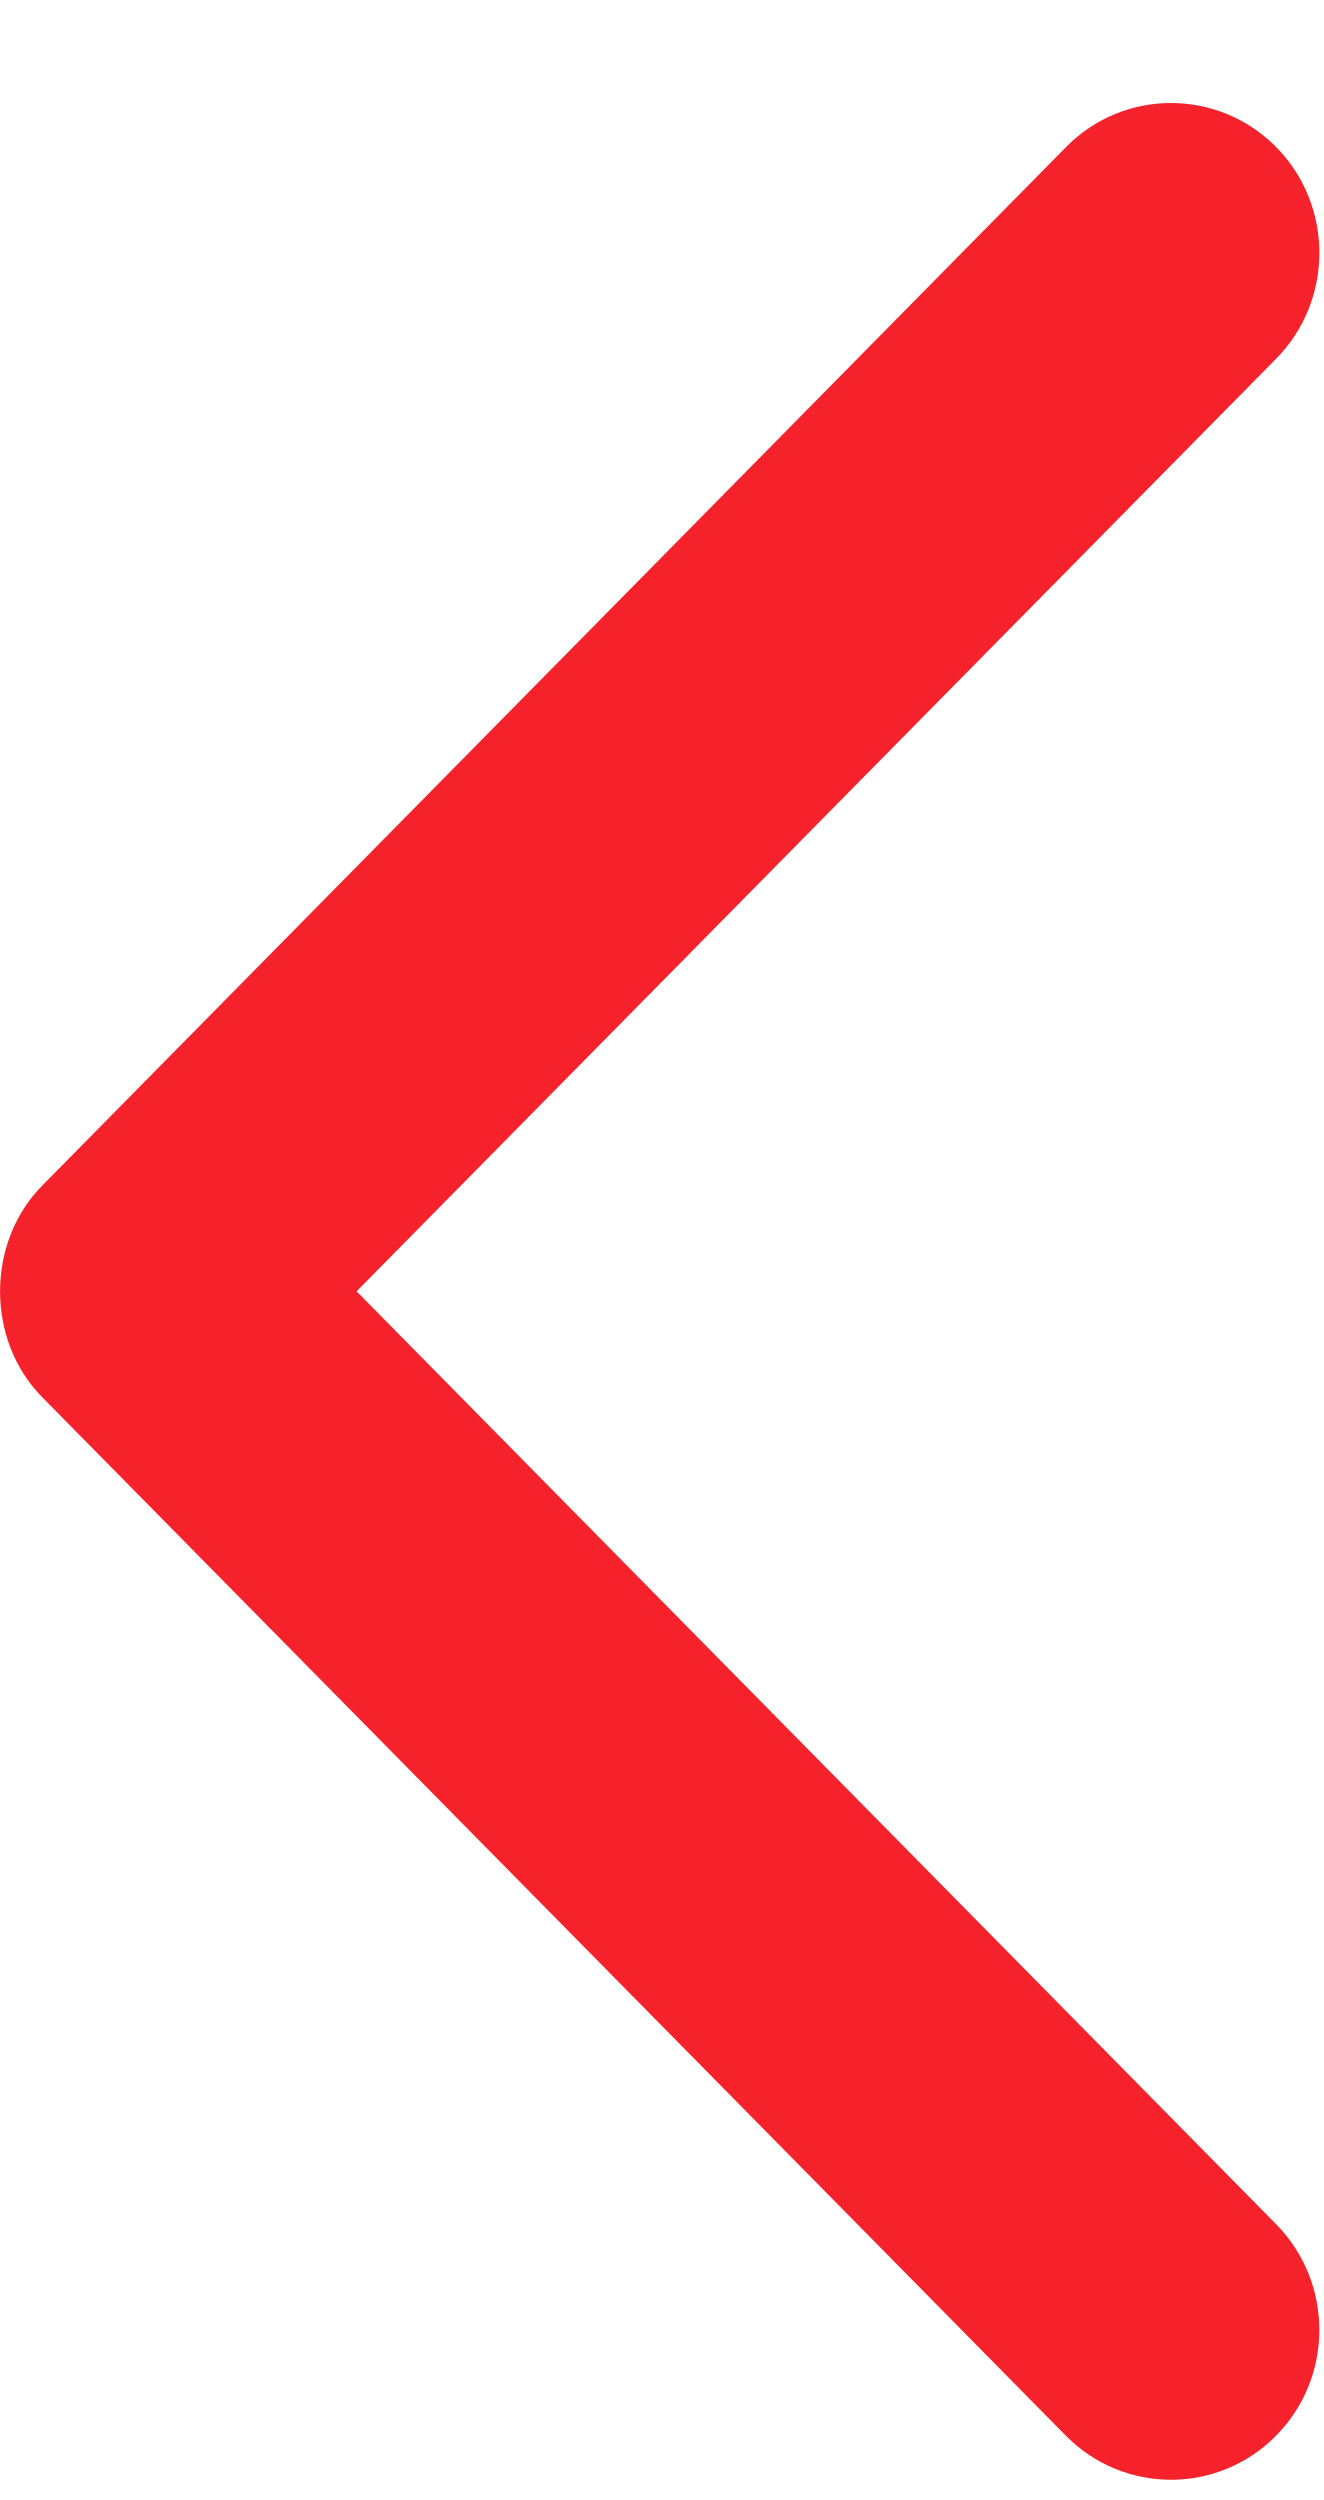
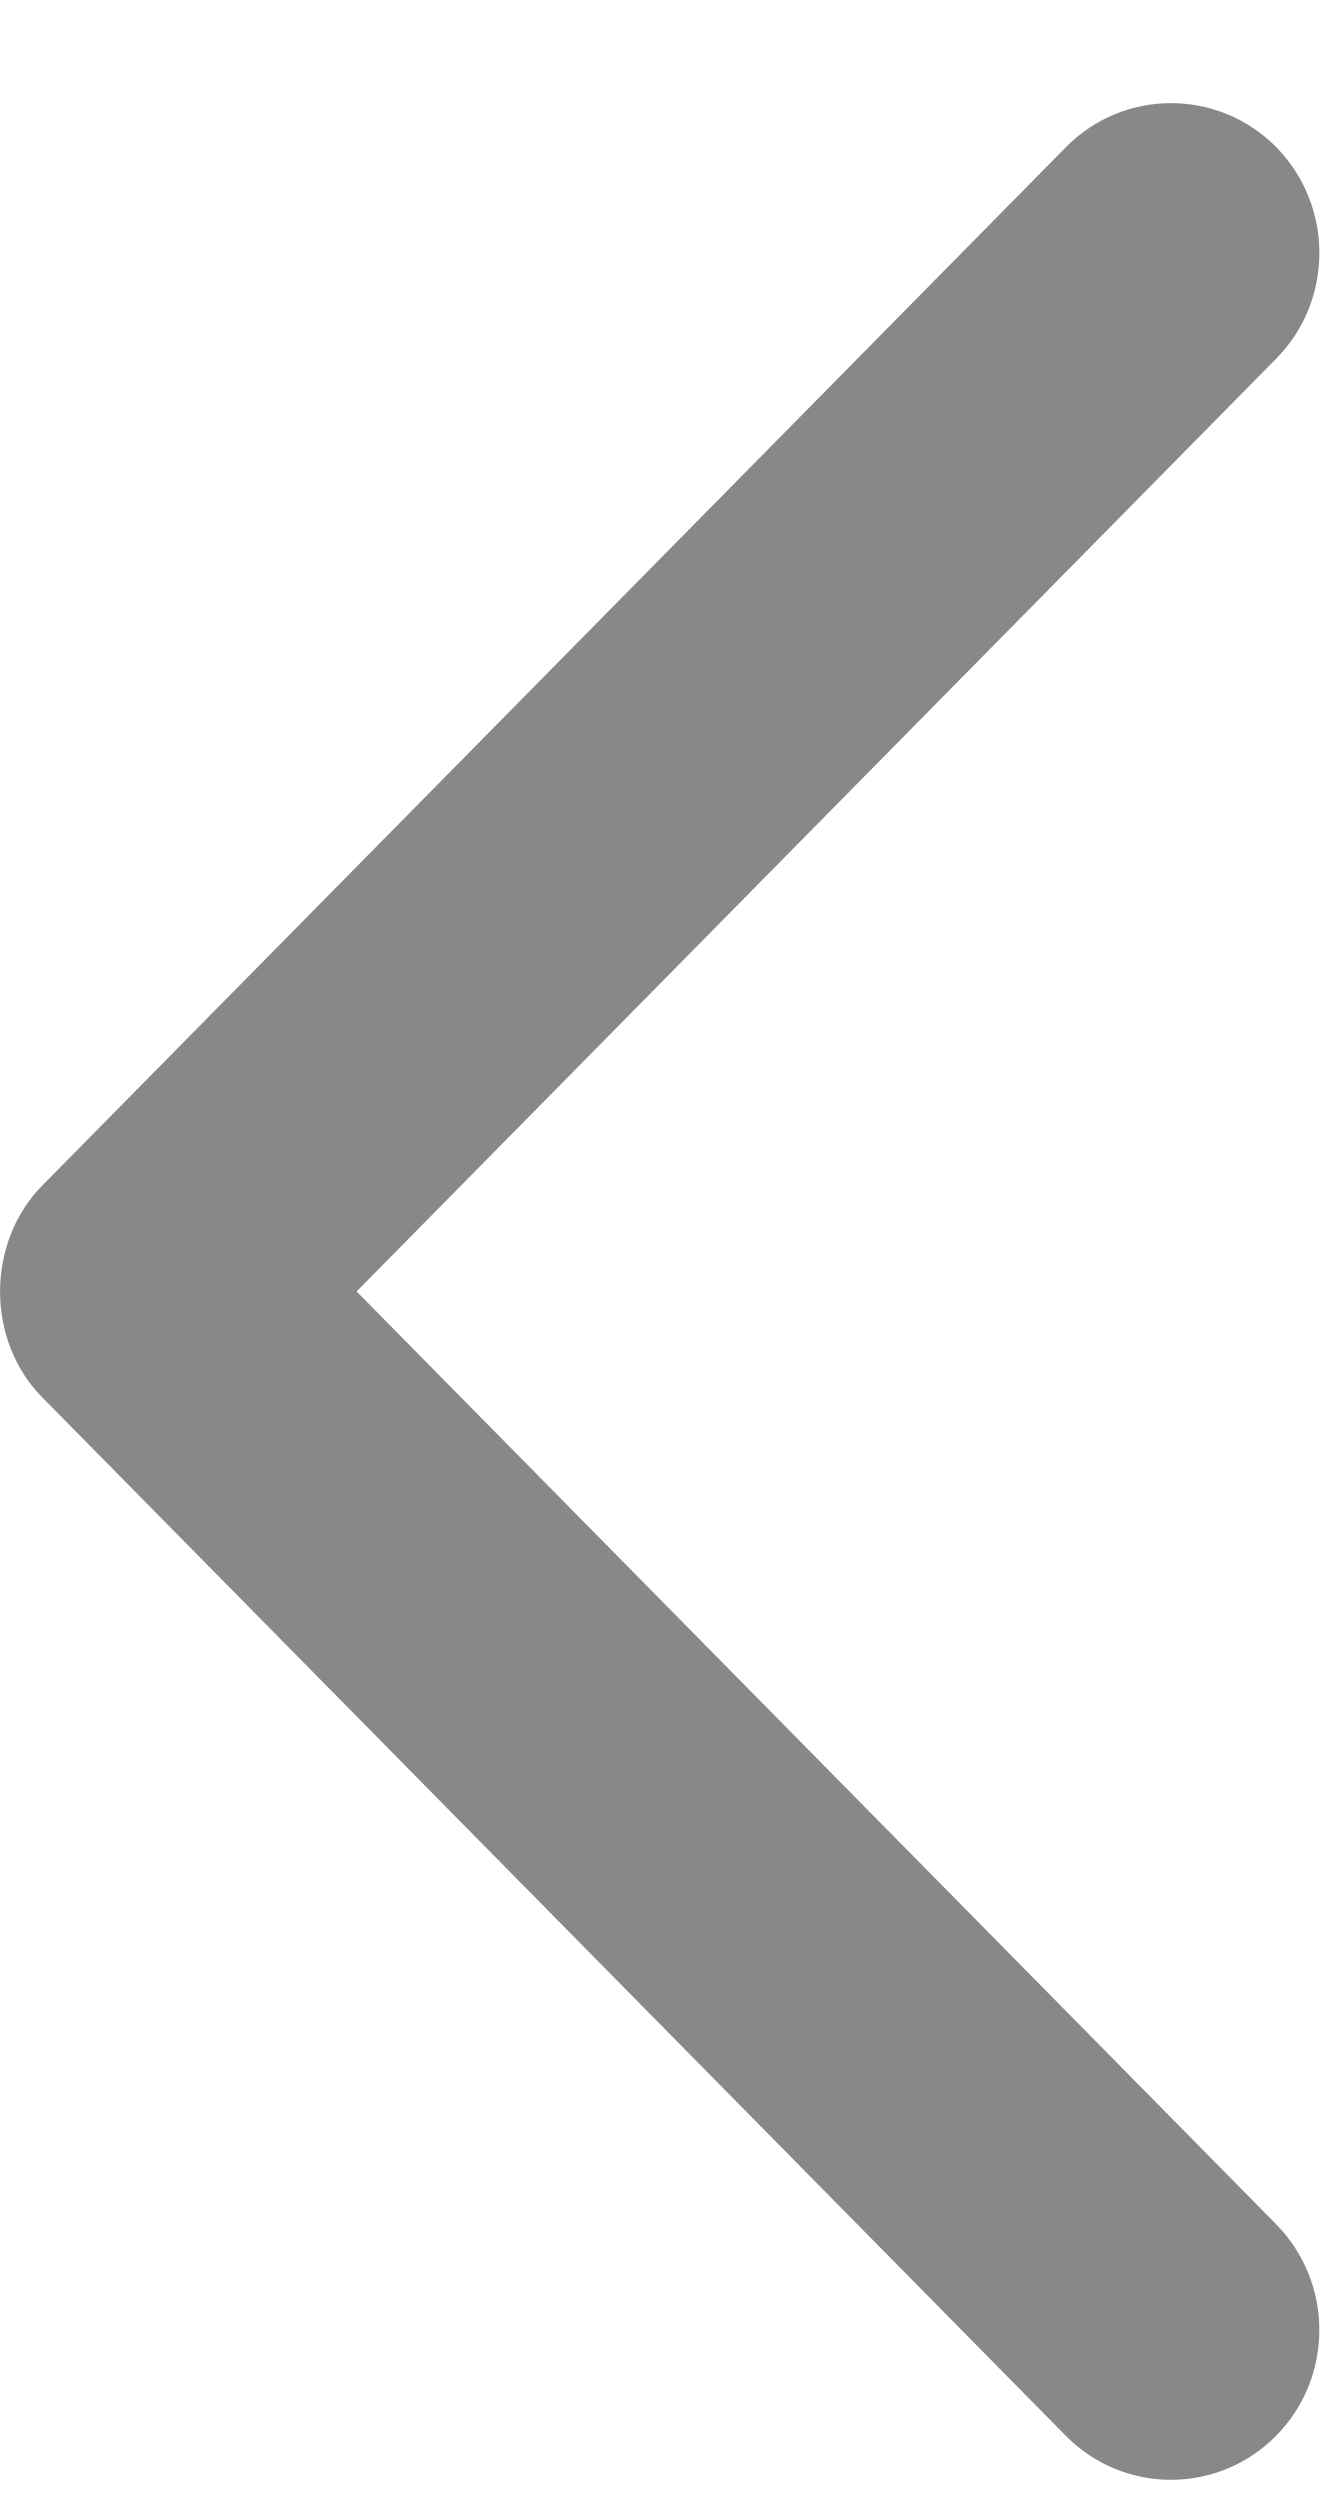
<svg xmlns="http://www.w3.org/2000/svg" width="9" height="17" viewBox="0 0 9 17" fill="none">
-   <path d="M8.677 0.999C8.282 0.601 7.643 0.601 7.25 0.999L0.288 8.061C-0.095 8.448 -0.096 9.114 0.288 9.502L7.249 16.564C7.643 16.962 8.282 16.962 8.676 16.564C9.07 16.166 9.07 15.521 8.676 15.123L2.425 8.781L8.677 2.44C9.07 2.042 9.07 1.397 8.677 0.999Z" fill="#F5222B" />
+   <path d="M8.677 0.999C8.282 0.602 7.643 0.602 7.25 0.999L0.288 8.061C-0.095 8.449 -0.096 9.115 0.288 9.503L7.249 16.565C7.643 16.962 8.282 16.962 8.676 16.565C9.07 16.166 9.07 15.522 8.676 15.123L2.425 8.782L8.677 2.44C9.07 2.043 9.07 1.398 8.677 0.999Z" fill="#888888" />
</svg>
